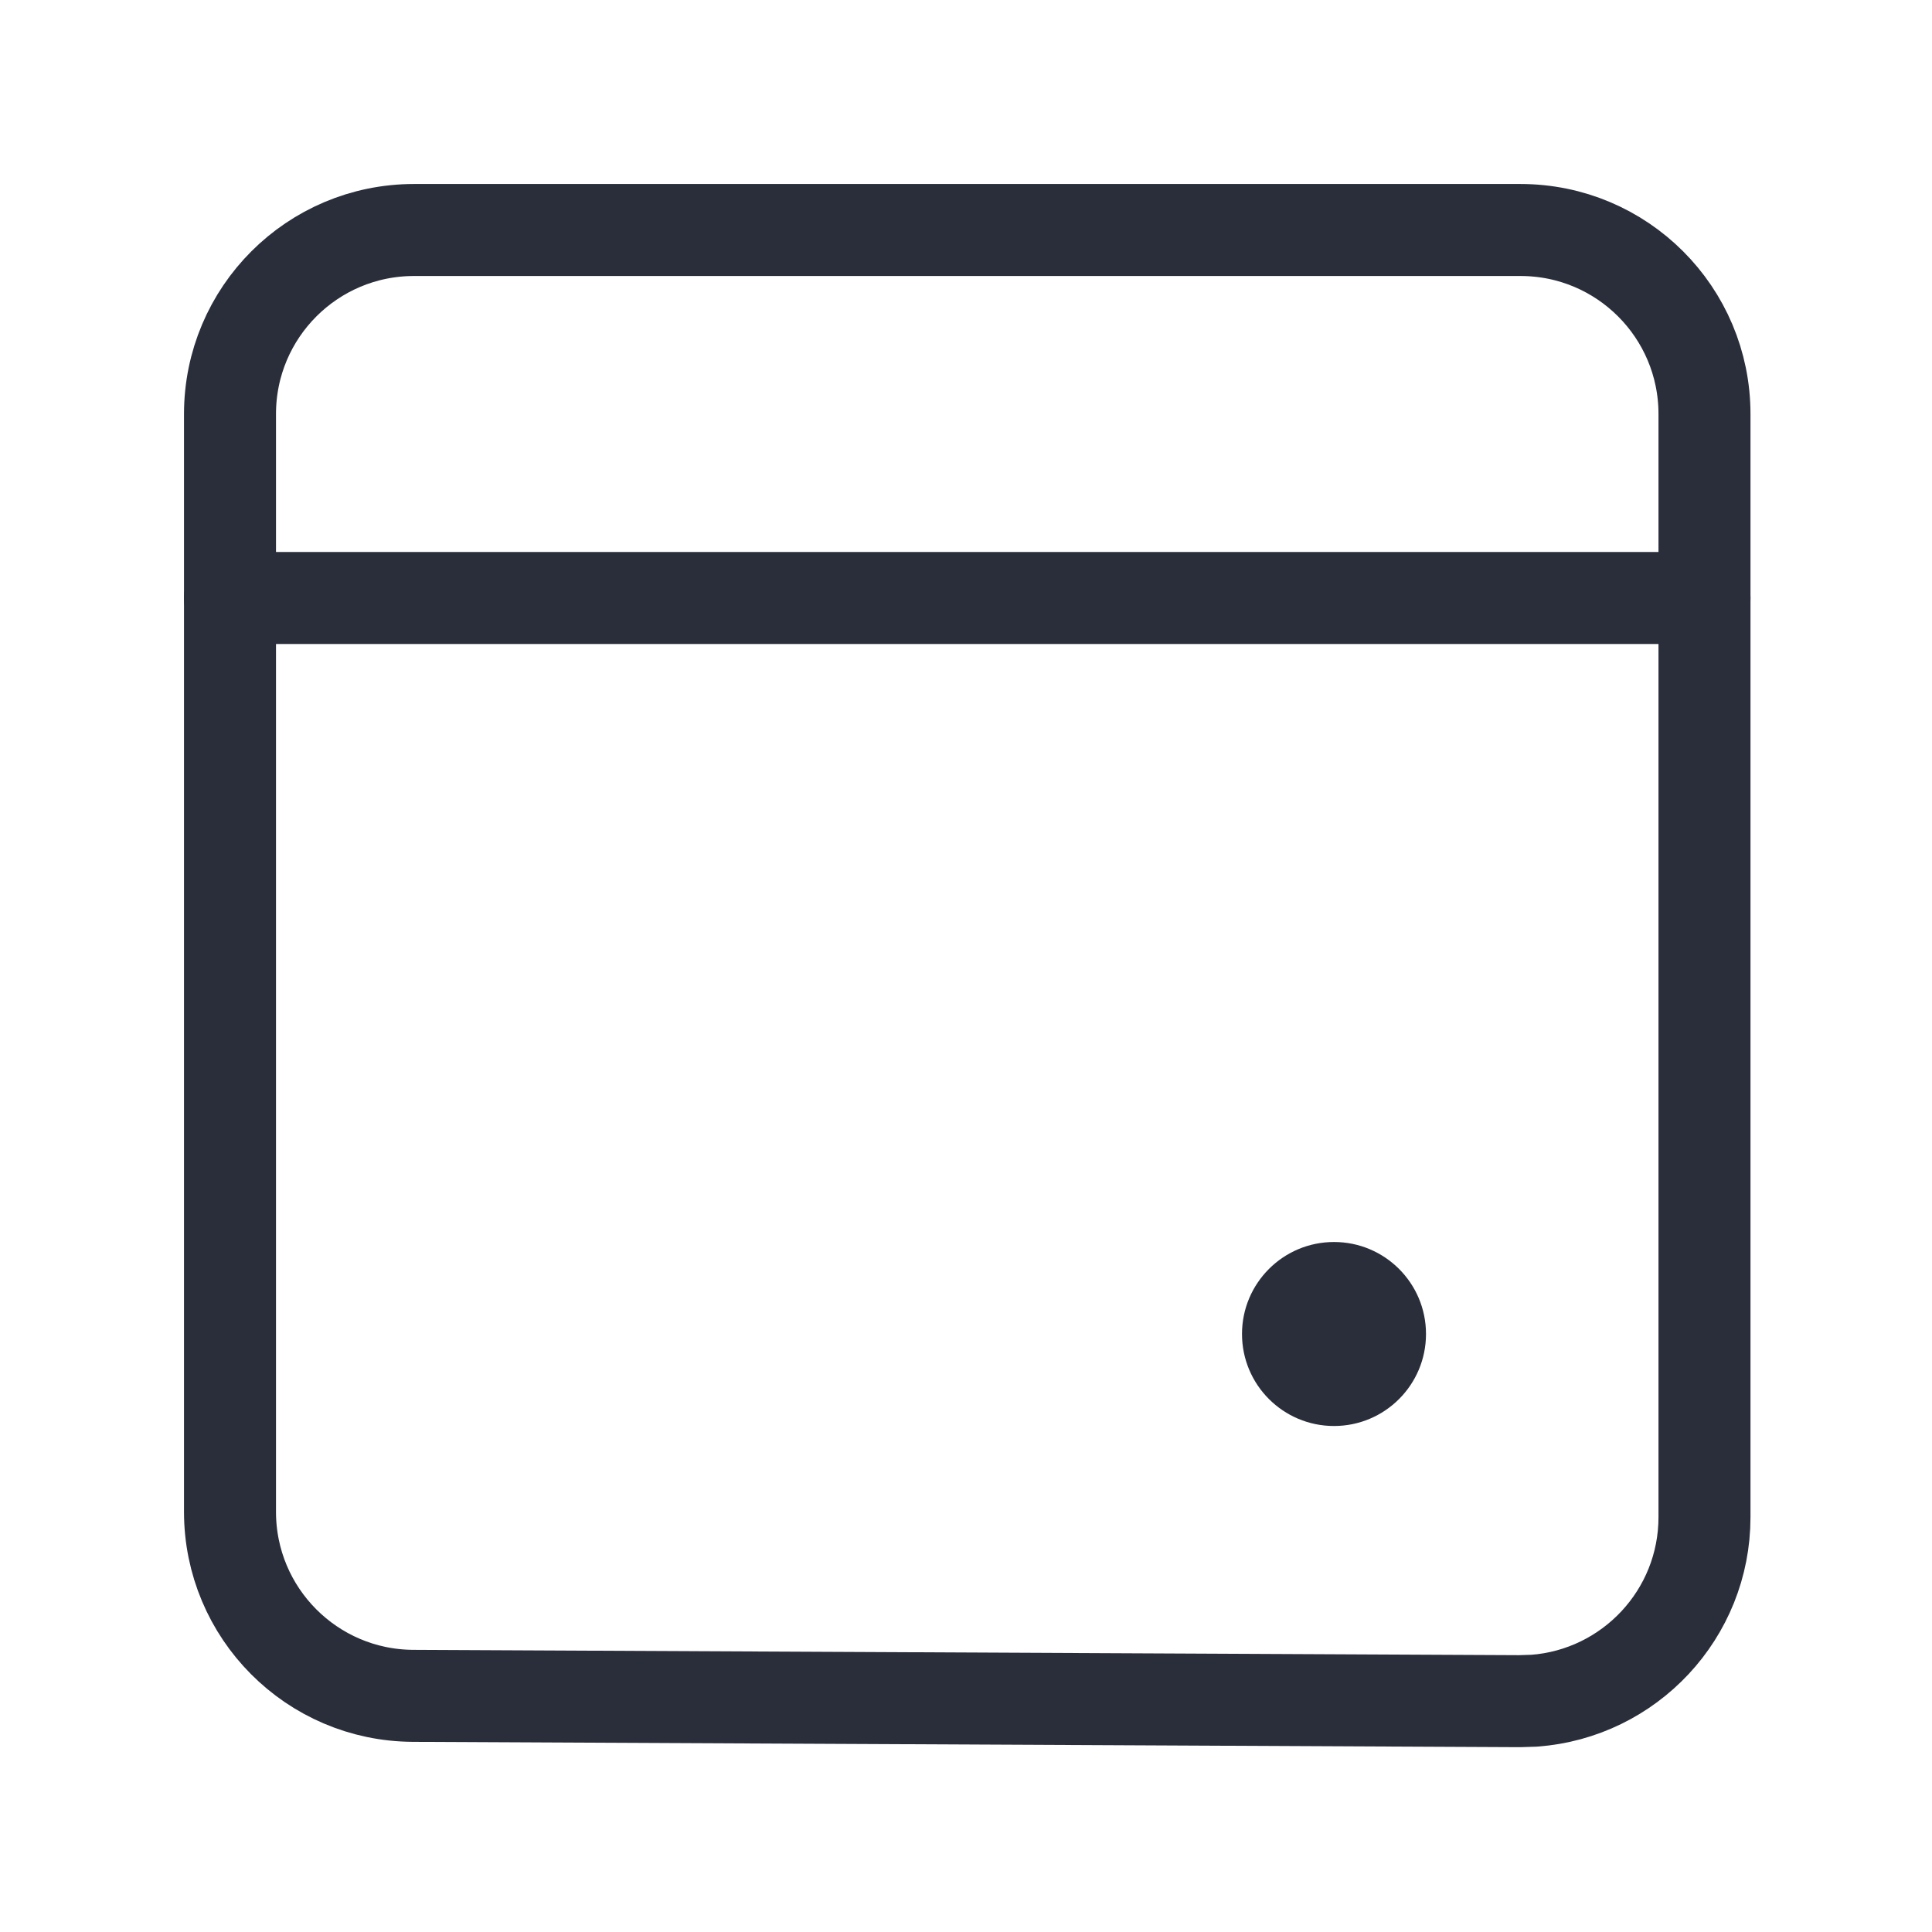
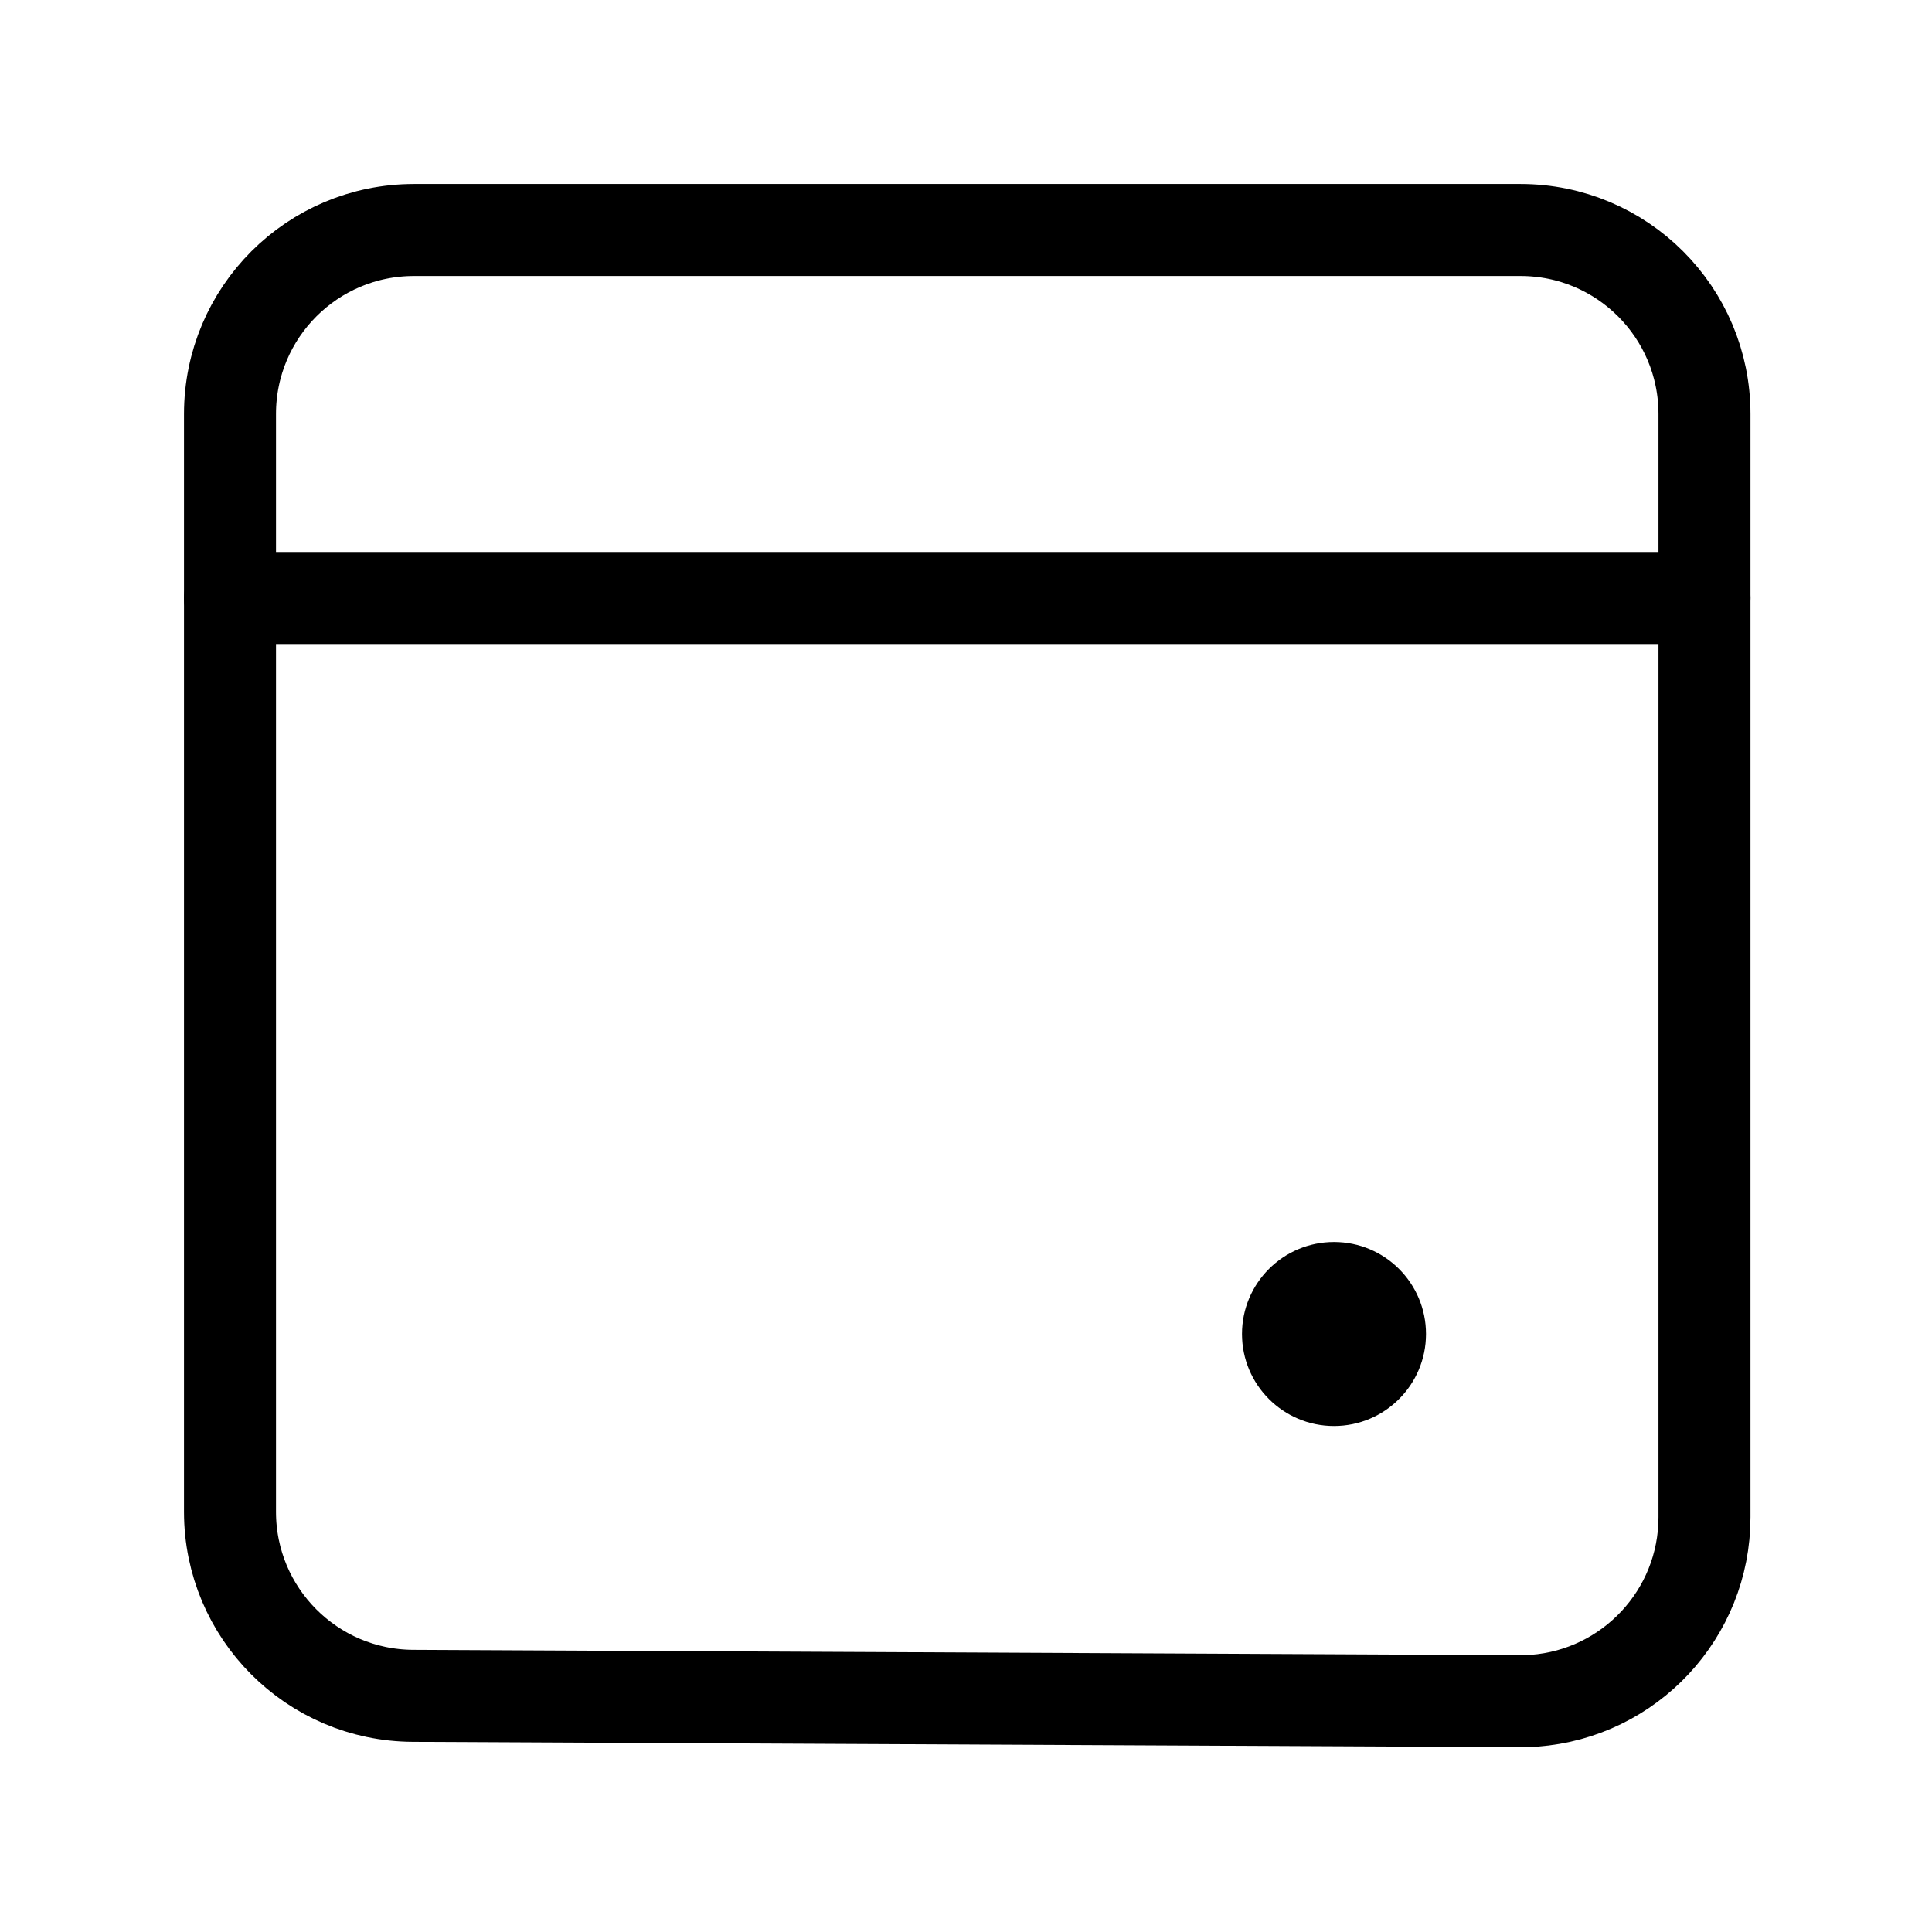
<svg xmlns="http://www.w3.org/2000/svg" height="21" viewBox="0 0 21 21" width="21">
  <g fill="none" fill-rule="evenodd" transform="translate(2 2)">
-     <path d="m2.5.5h12.027c1.105 0 2 .895 2 2v11.991c0 1.054-.816 1.918-1.851 1.995l-.159.005-12.027-.058c-1.101-.005-1.99-.899-1.99-2v-11.933c0-1.105.895-2 2-2z" stroke="#2a2e3b" stroke-linecap="round" stroke-linejoin="round" />
-     <path d="m.5 4.5h16.027" stroke="#2a2e3b" stroke-linecap="round" stroke-linejoin="round" />
-     <circle cx="12.5" cy="12.5" fill="#2a2e3b" r="1" />
+     <path d="m2.5.5h12.027c1.105 0 2 .895 2 2v11.991c0 1.054-.816 1.918-1.851 1.995l-.159.005-12.027-.058c-1.101-.005-1.99-.899-1.99-2v-11.933c0-1.105.895-2 2-2z" stroke="currentColor" stroke-linecap="round" stroke-linejoin="round" />
+     <path d="m.5 4.5h16.027" stroke="currentColor" stroke-linecap="round" stroke-linejoin="round" />
+     <circle cx="12.5" cy="12.5" fill="currentColor" r="1" />
  </g>
</svg>
